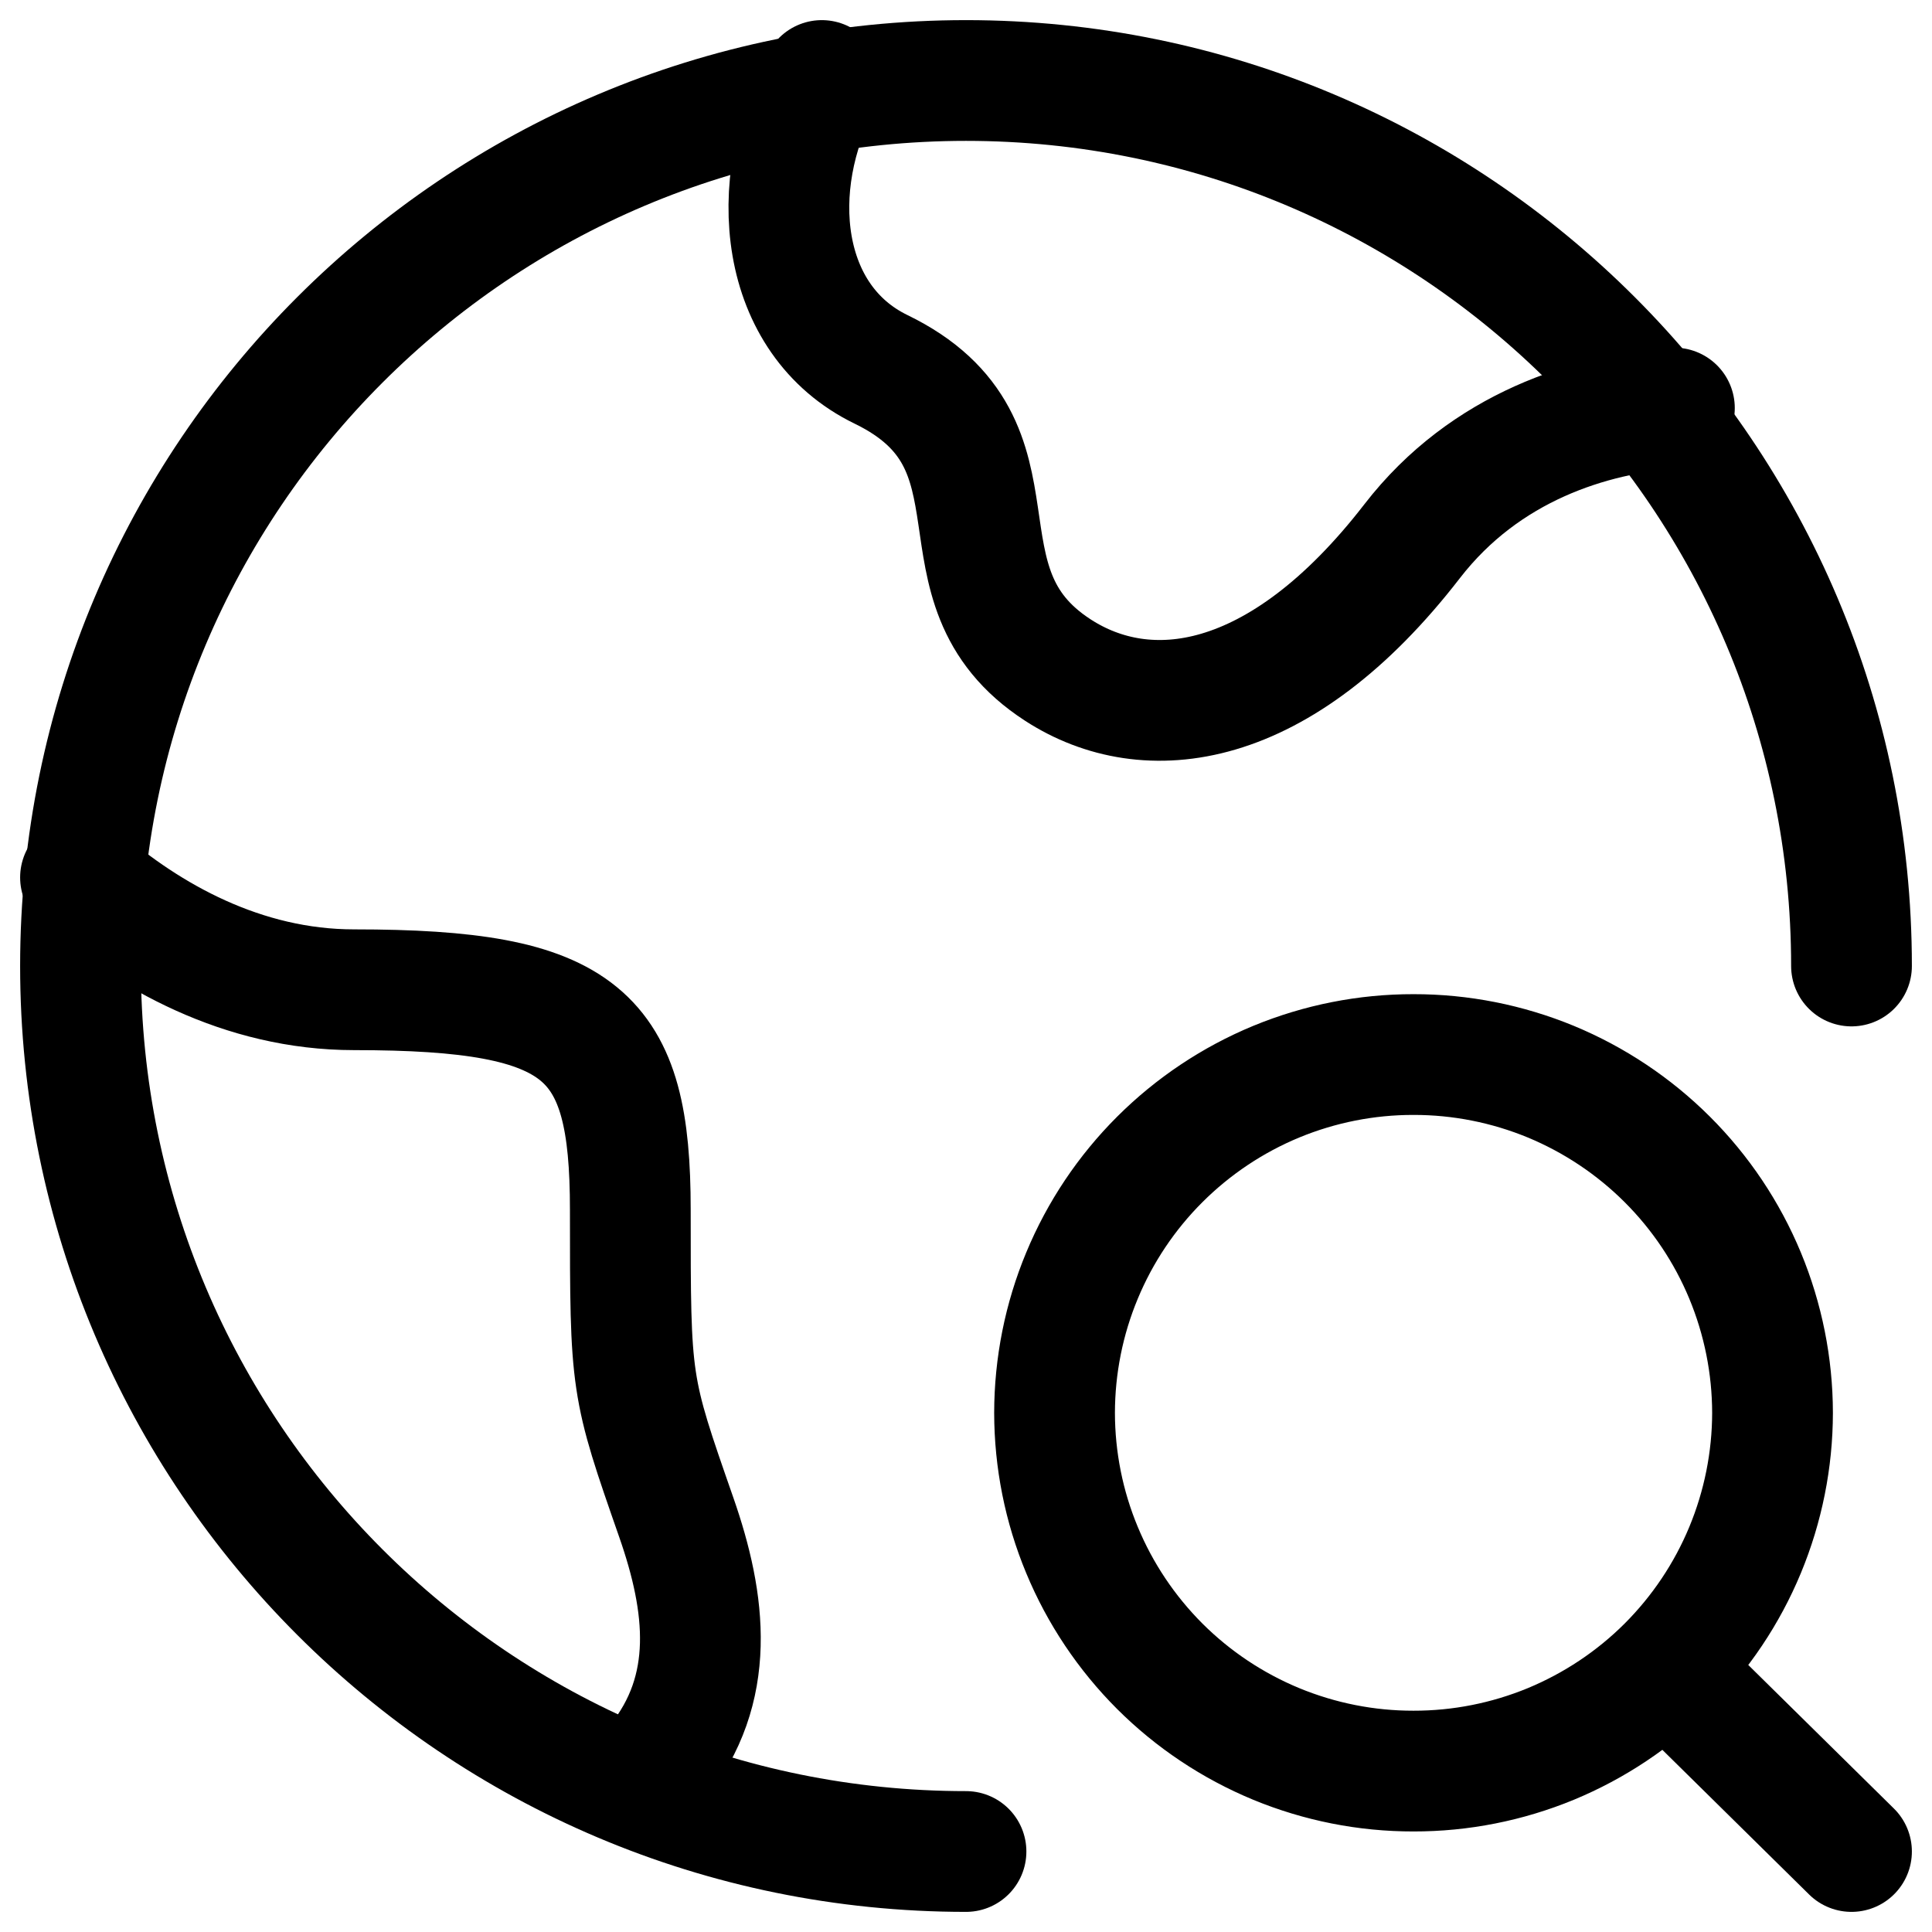
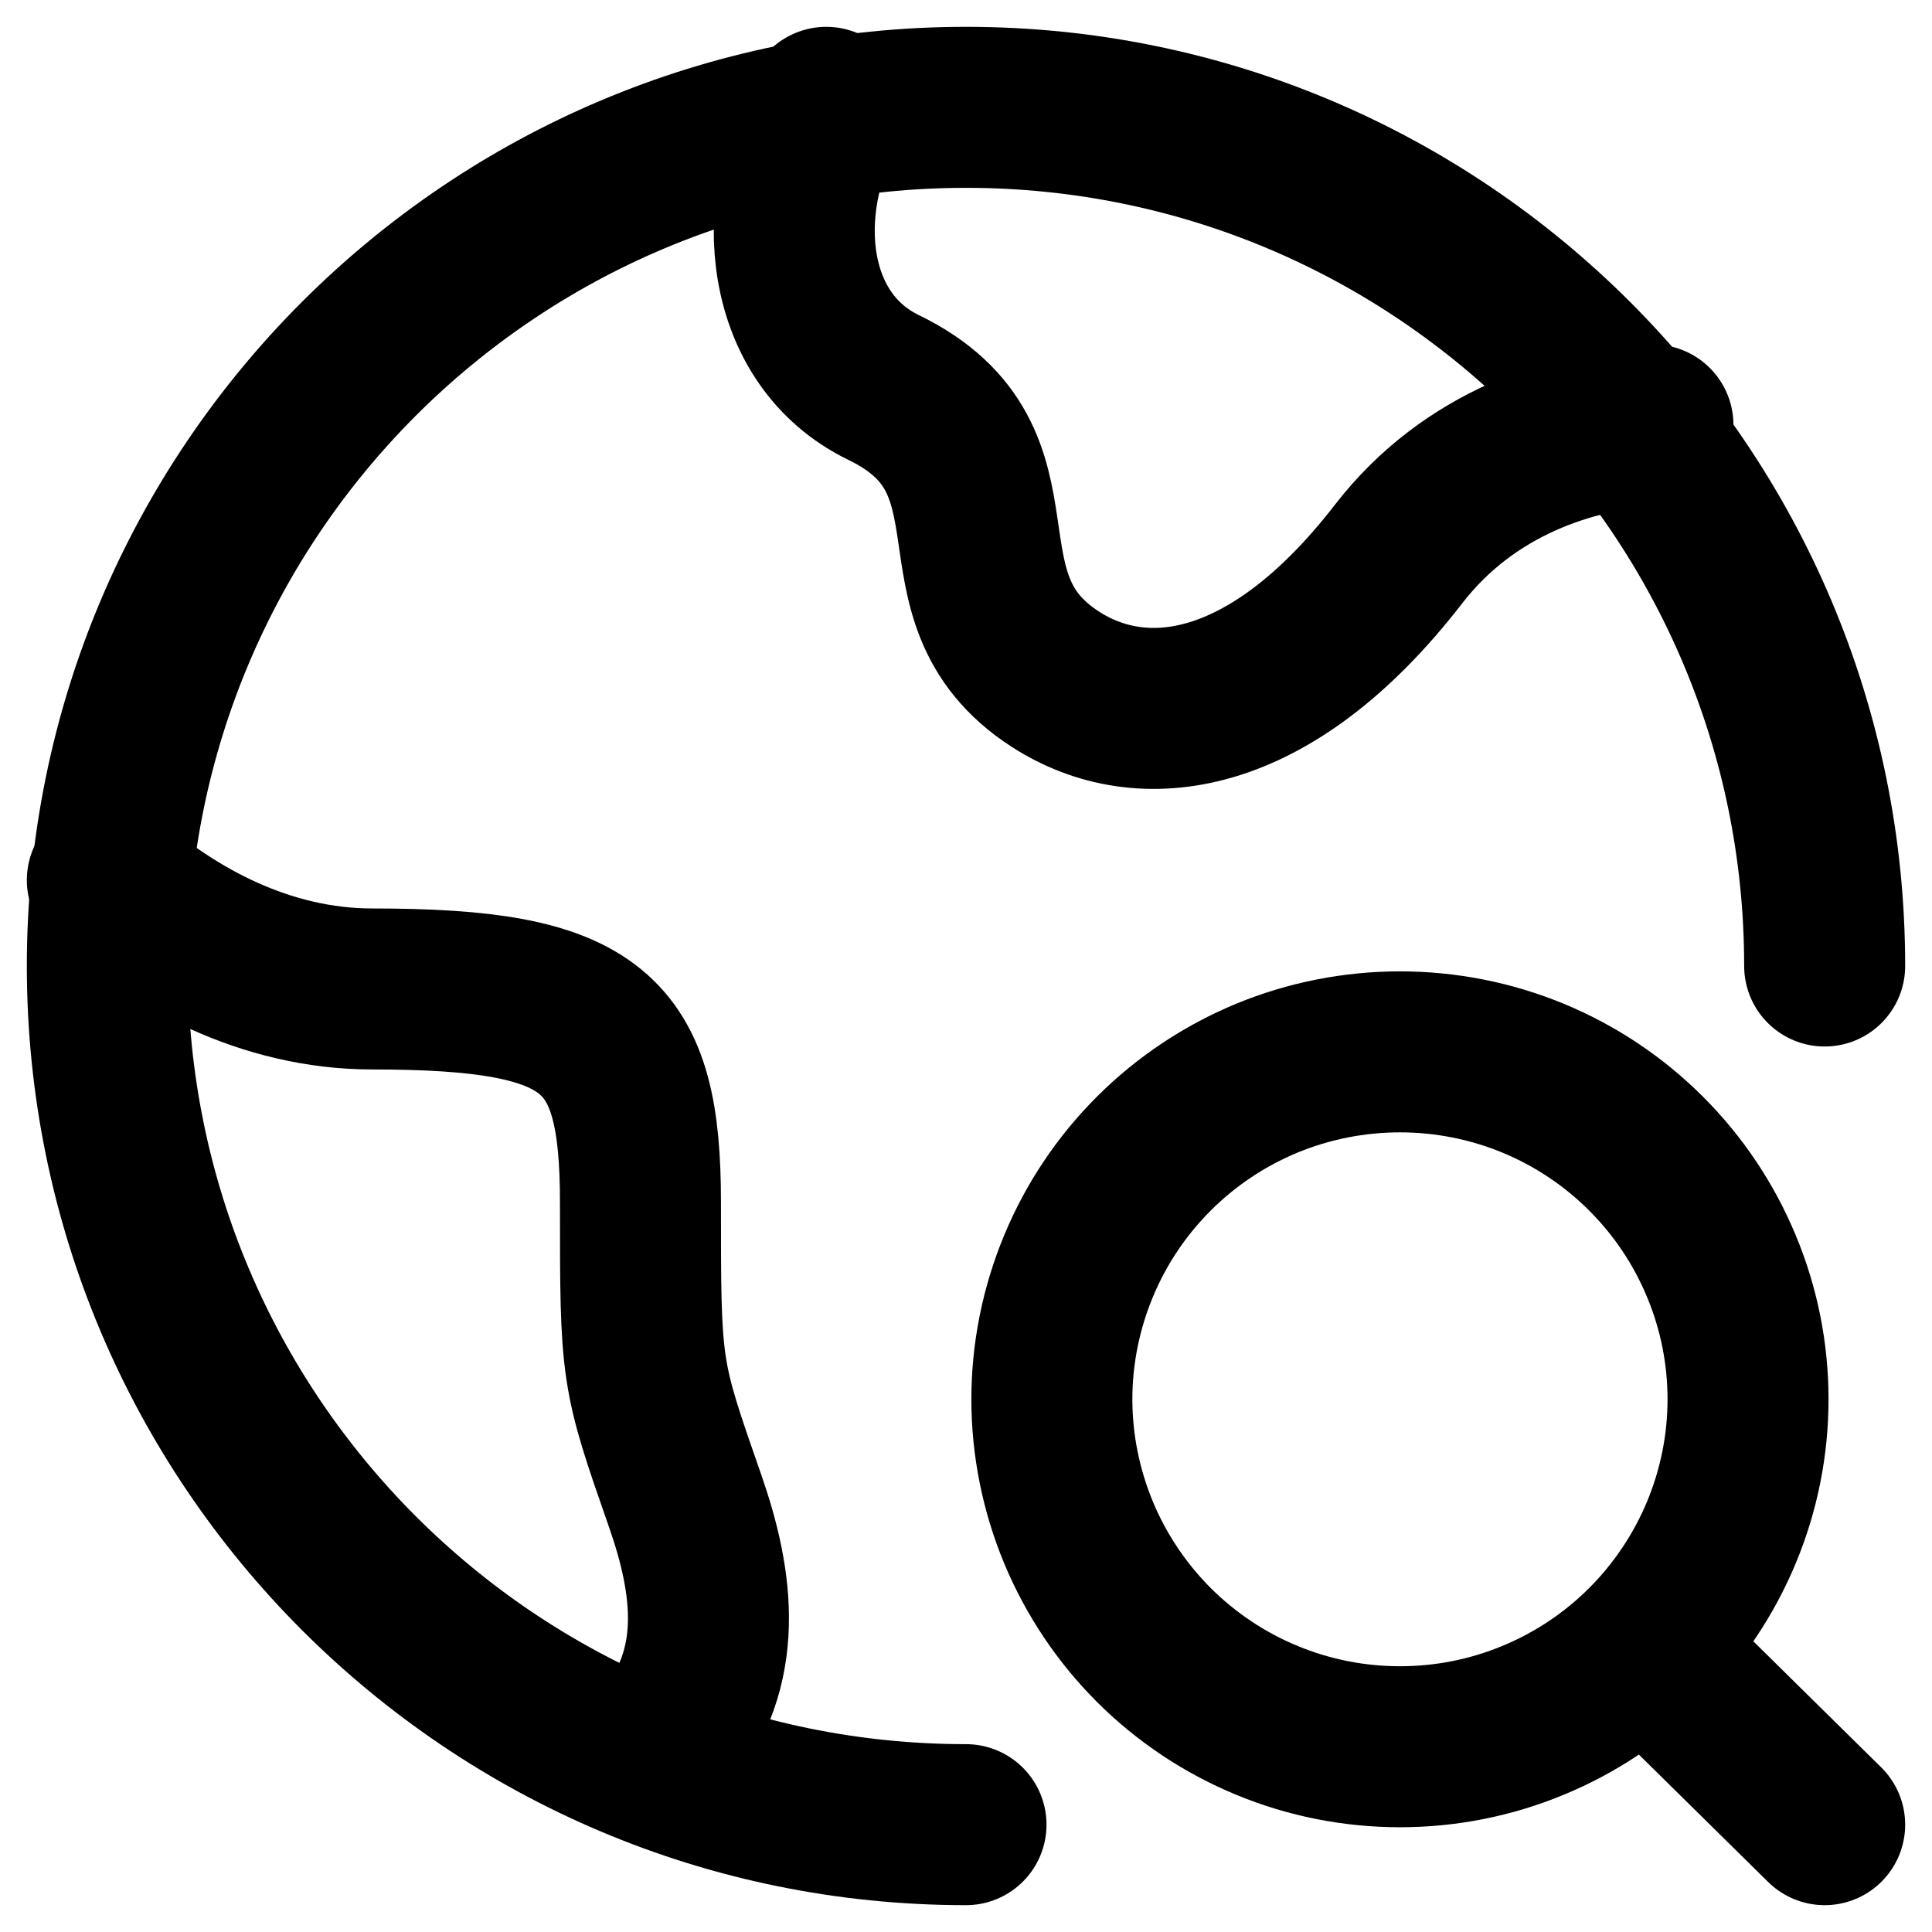
- <svg xmlns="http://www.w3.org/2000/svg" width="24" height="24" viewBox="0 0 24 24" fill="none">
-   <path d="M23 12C23 5.925 18.075 1 12 1C5.925 1 1 5.925 1 12C1 18.075 5.925 23 12 23" stroke="black" stroke-width="1.5" stroke-linecap="round" stroke-linejoin="round" />
-   <path d="M20.8 5.069C19.771 5.143 18.455 5.542 17.542 6.723C15.892 8.857 14.243 9.037 13.143 8.325C11.493 7.258 12.88 5.528 10.944 4.588C9.682 3.975 9.506 2.309 10.209 1M1 10.9C1.839 11.628 3.013 12.295 4.398 12.295C7.258 12.295 7.83 12.841 7.83 15.027C7.83 17.213 7.83 17.213 8.402 18.852C8.774 19.919 8.903 20.984 8.162 21.9M20.689 20.722L23 23M22.019 17.551C22.018 18.136 21.902 18.715 21.678 19.255C21.454 19.795 21.125 20.286 20.711 20.7C20.297 21.113 19.805 21.44 19.265 21.664C18.724 21.887 18.144 22.002 17.559 22.001C16.974 22.002 16.395 21.887 15.854 21.664C15.313 21.44 14.822 21.113 14.408 20.7C13.994 20.286 13.665 19.795 13.441 19.255C13.216 18.715 13.101 18.136 13.1 17.551C13.101 16.966 13.216 16.386 13.441 15.846C13.665 15.306 13.994 14.815 14.408 14.402C14.822 13.989 15.313 13.661 15.854 13.437C16.395 13.214 16.974 13.099 17.559 13.1C18.144 13.099 18.724 13.214 19.265 13.437C19.805 13.661 20.297 13.989 20.711 14.402C21.125 14.815 21.454 15.306 21.678 15.846C21.902 16.386 22.018 16.966 22.019 17.551Z" stroke="black" stroke-width="1.5" stroke-linecap="round" stroke-linejoin="round" />
+ <svg xmlns="http://www.w3.org/2000/svg" width="18" height="18" viewBox="0 0 18 18" fill="none">
+   <path d="M17 9C17 4.582 13.418 1 9 1C4.582 1 1 4.582 1 9C1 13.418 4.582 17 9 17" stroke="black" stroke-width="1.5" stroke-linecap="round" stroke-linejoin="round" />
+   <path d="M15.4 3.959C14.652 4.013 13.694 4.303 13.03 5.162C11.83 6.714 10.631 6.845 9.831 6.327C8.631 5.551 9.64 4.293 8.232 3.61C7.314 3.164 7.186 1.952 7.698 1M1 8.2C1.61 8.73 2.464 9.214 3.471 9.214C5.551 9.214 5.967 9.612 5.967 11.202C5.967 12.791 5.967 12.791 6.383 13.983C6.654 14.759 6.748 15.534 6.209 16.2M15.319 15.343L17 17M16.286 13.037C16.286 13.462 16.202 13.883 16.038 14.277C15.875 14.669 15.636 15.026 15.335 15.327C15.034 15.627 14.677 15.866 14.283 16.028C13.89 16.191 13.469 16.274 13.043 16.274C12.618 16.274 12.196 16.191 11.803 16.028C11.41 15.866 11.052 15.627 10.751 15.327C10.45 15.026 10.211 14.669 10.048 14.277C9.885 13.883 9.8 13.462 9.8 13.037C9.8 12.611 9.885 12.19 10.048 11.797C10.211 11.404 10.45 11.047 10.751 10.747C11.052 10.446 11.41 10.208 11.803 10.045C12.196 9.883 12.618 9.8 13.043 9.8C13.469 9.8 13.89 9.883 14.283 10.045C14.677 10.208 15.034 10.446 15.335 10.747C15.636 11.047 15.875 11.404 16.038 11.797C16.202 12.19 16.286 12.611 16.286 13.037Z" stroke="black" stroke-width="1.5" stroke-linecap="round" stroke-linejoin="round" />
</svg>
